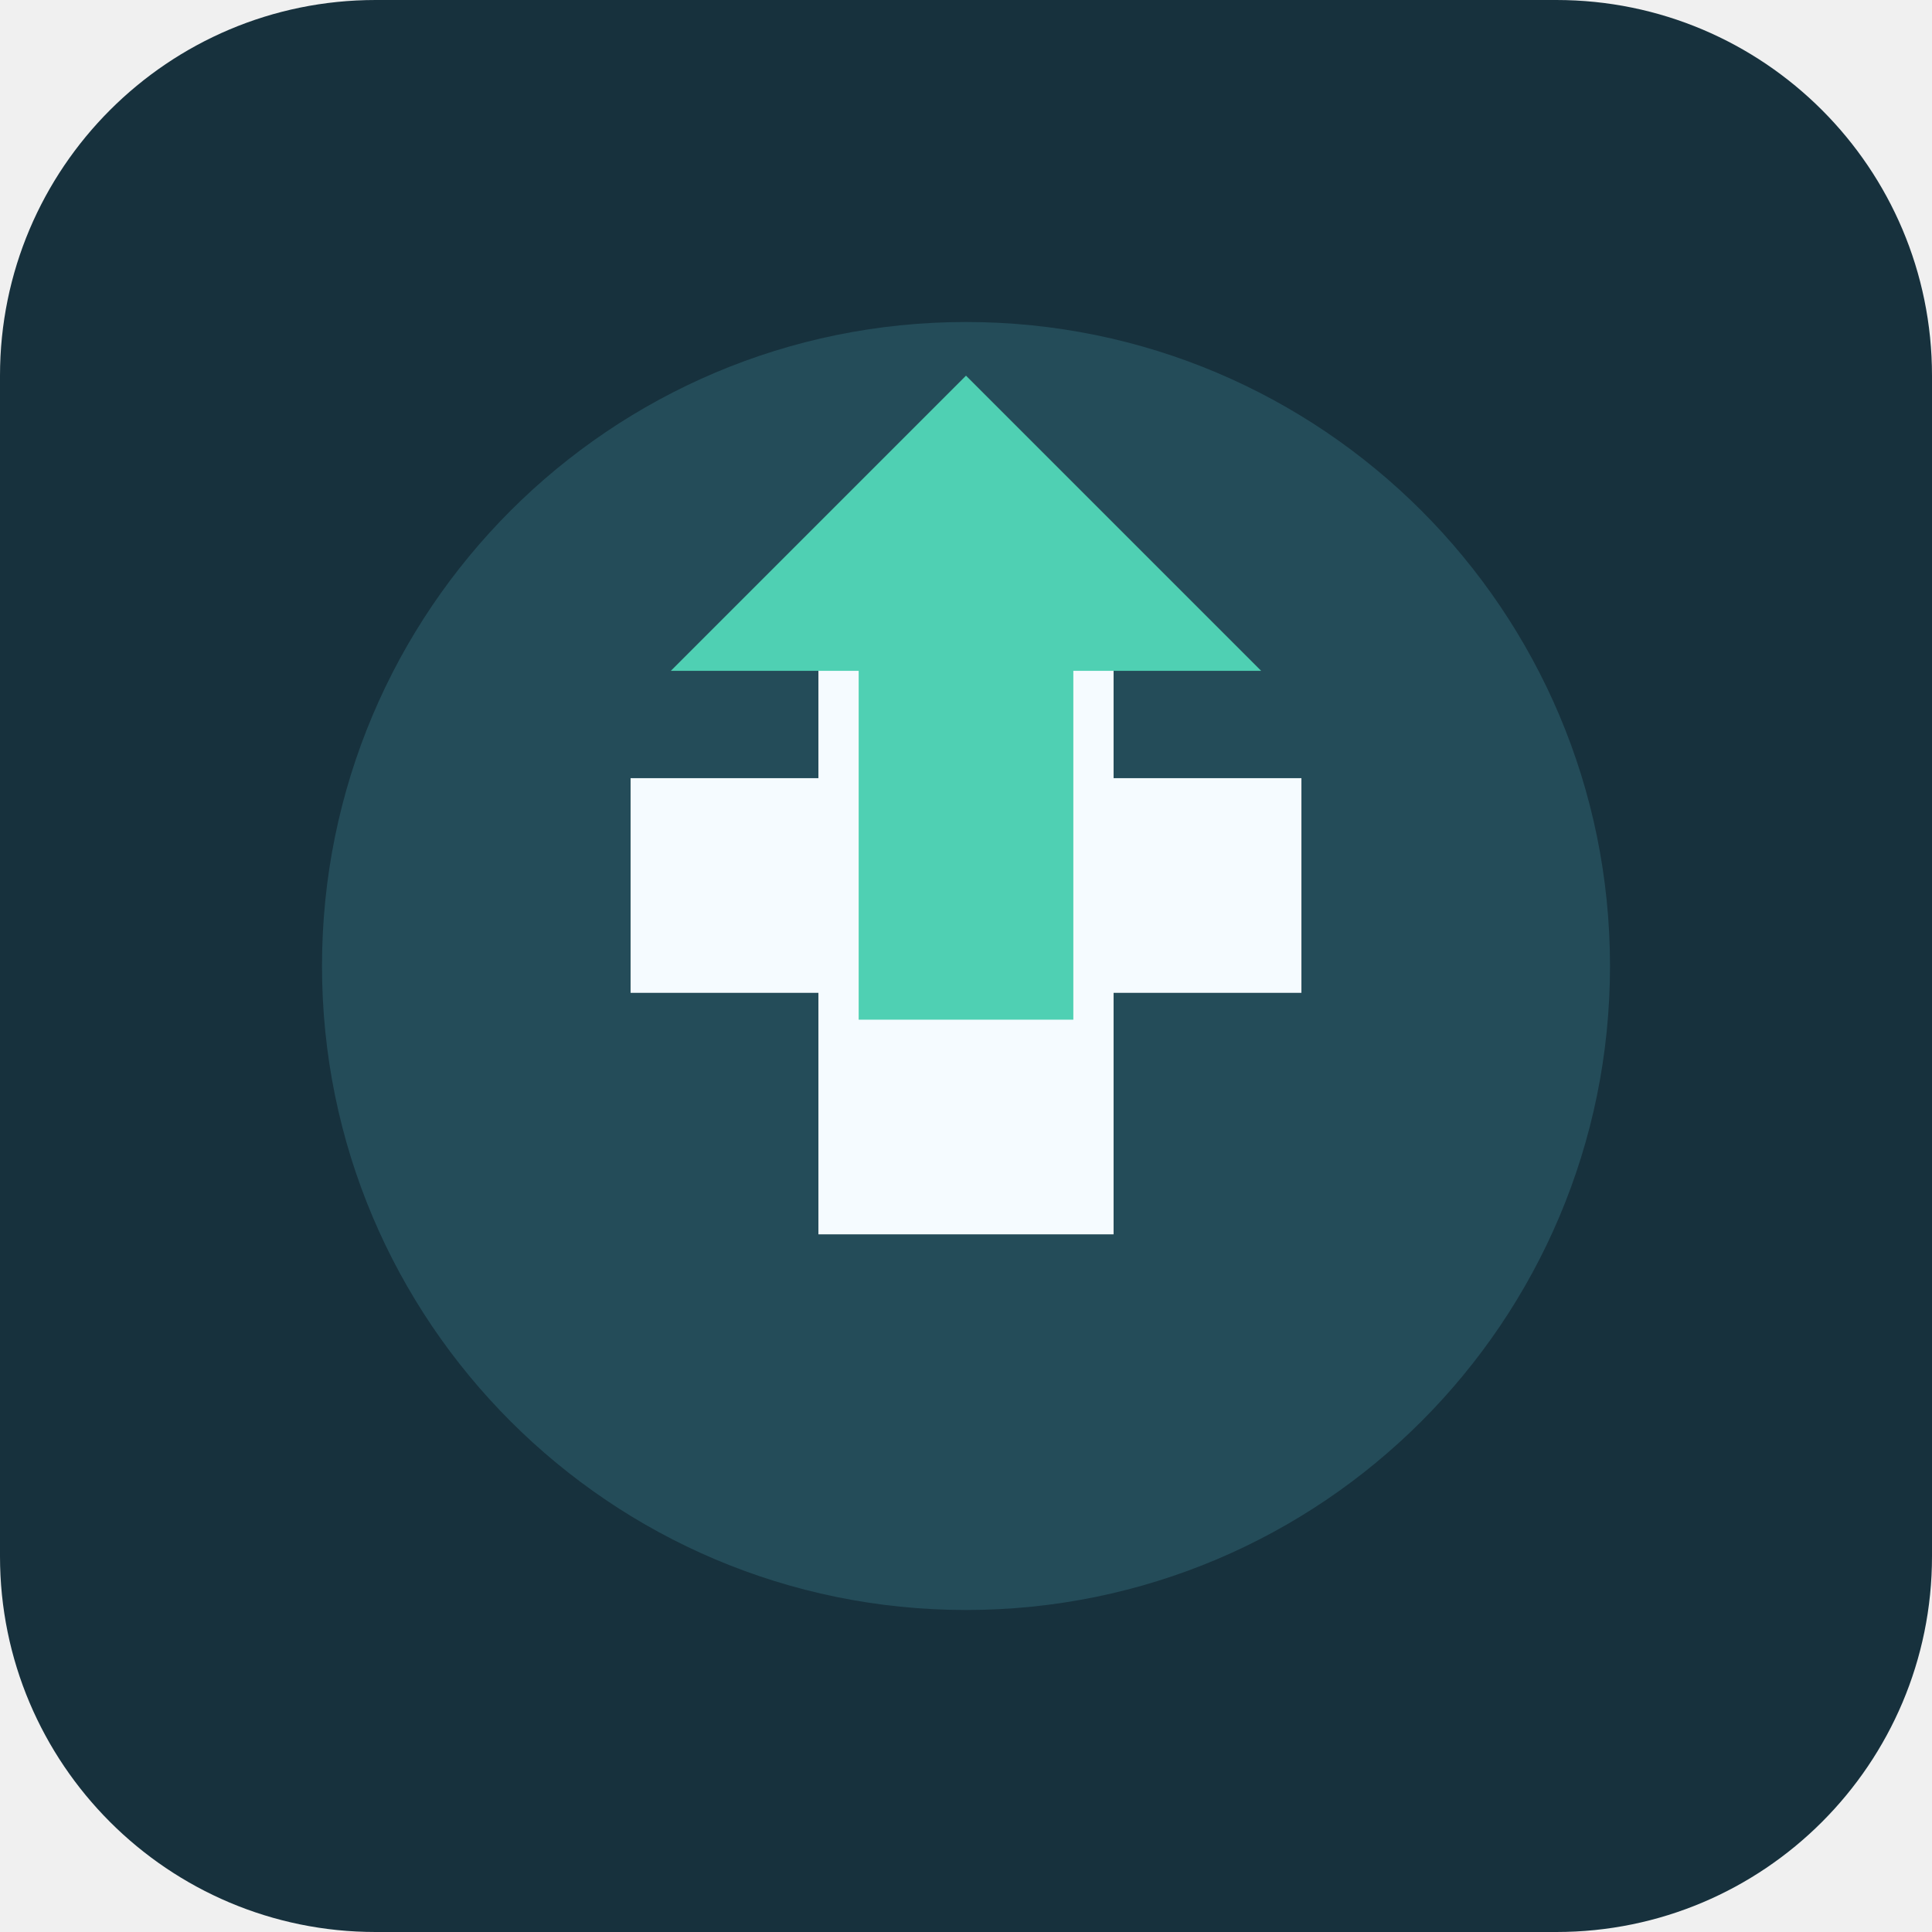
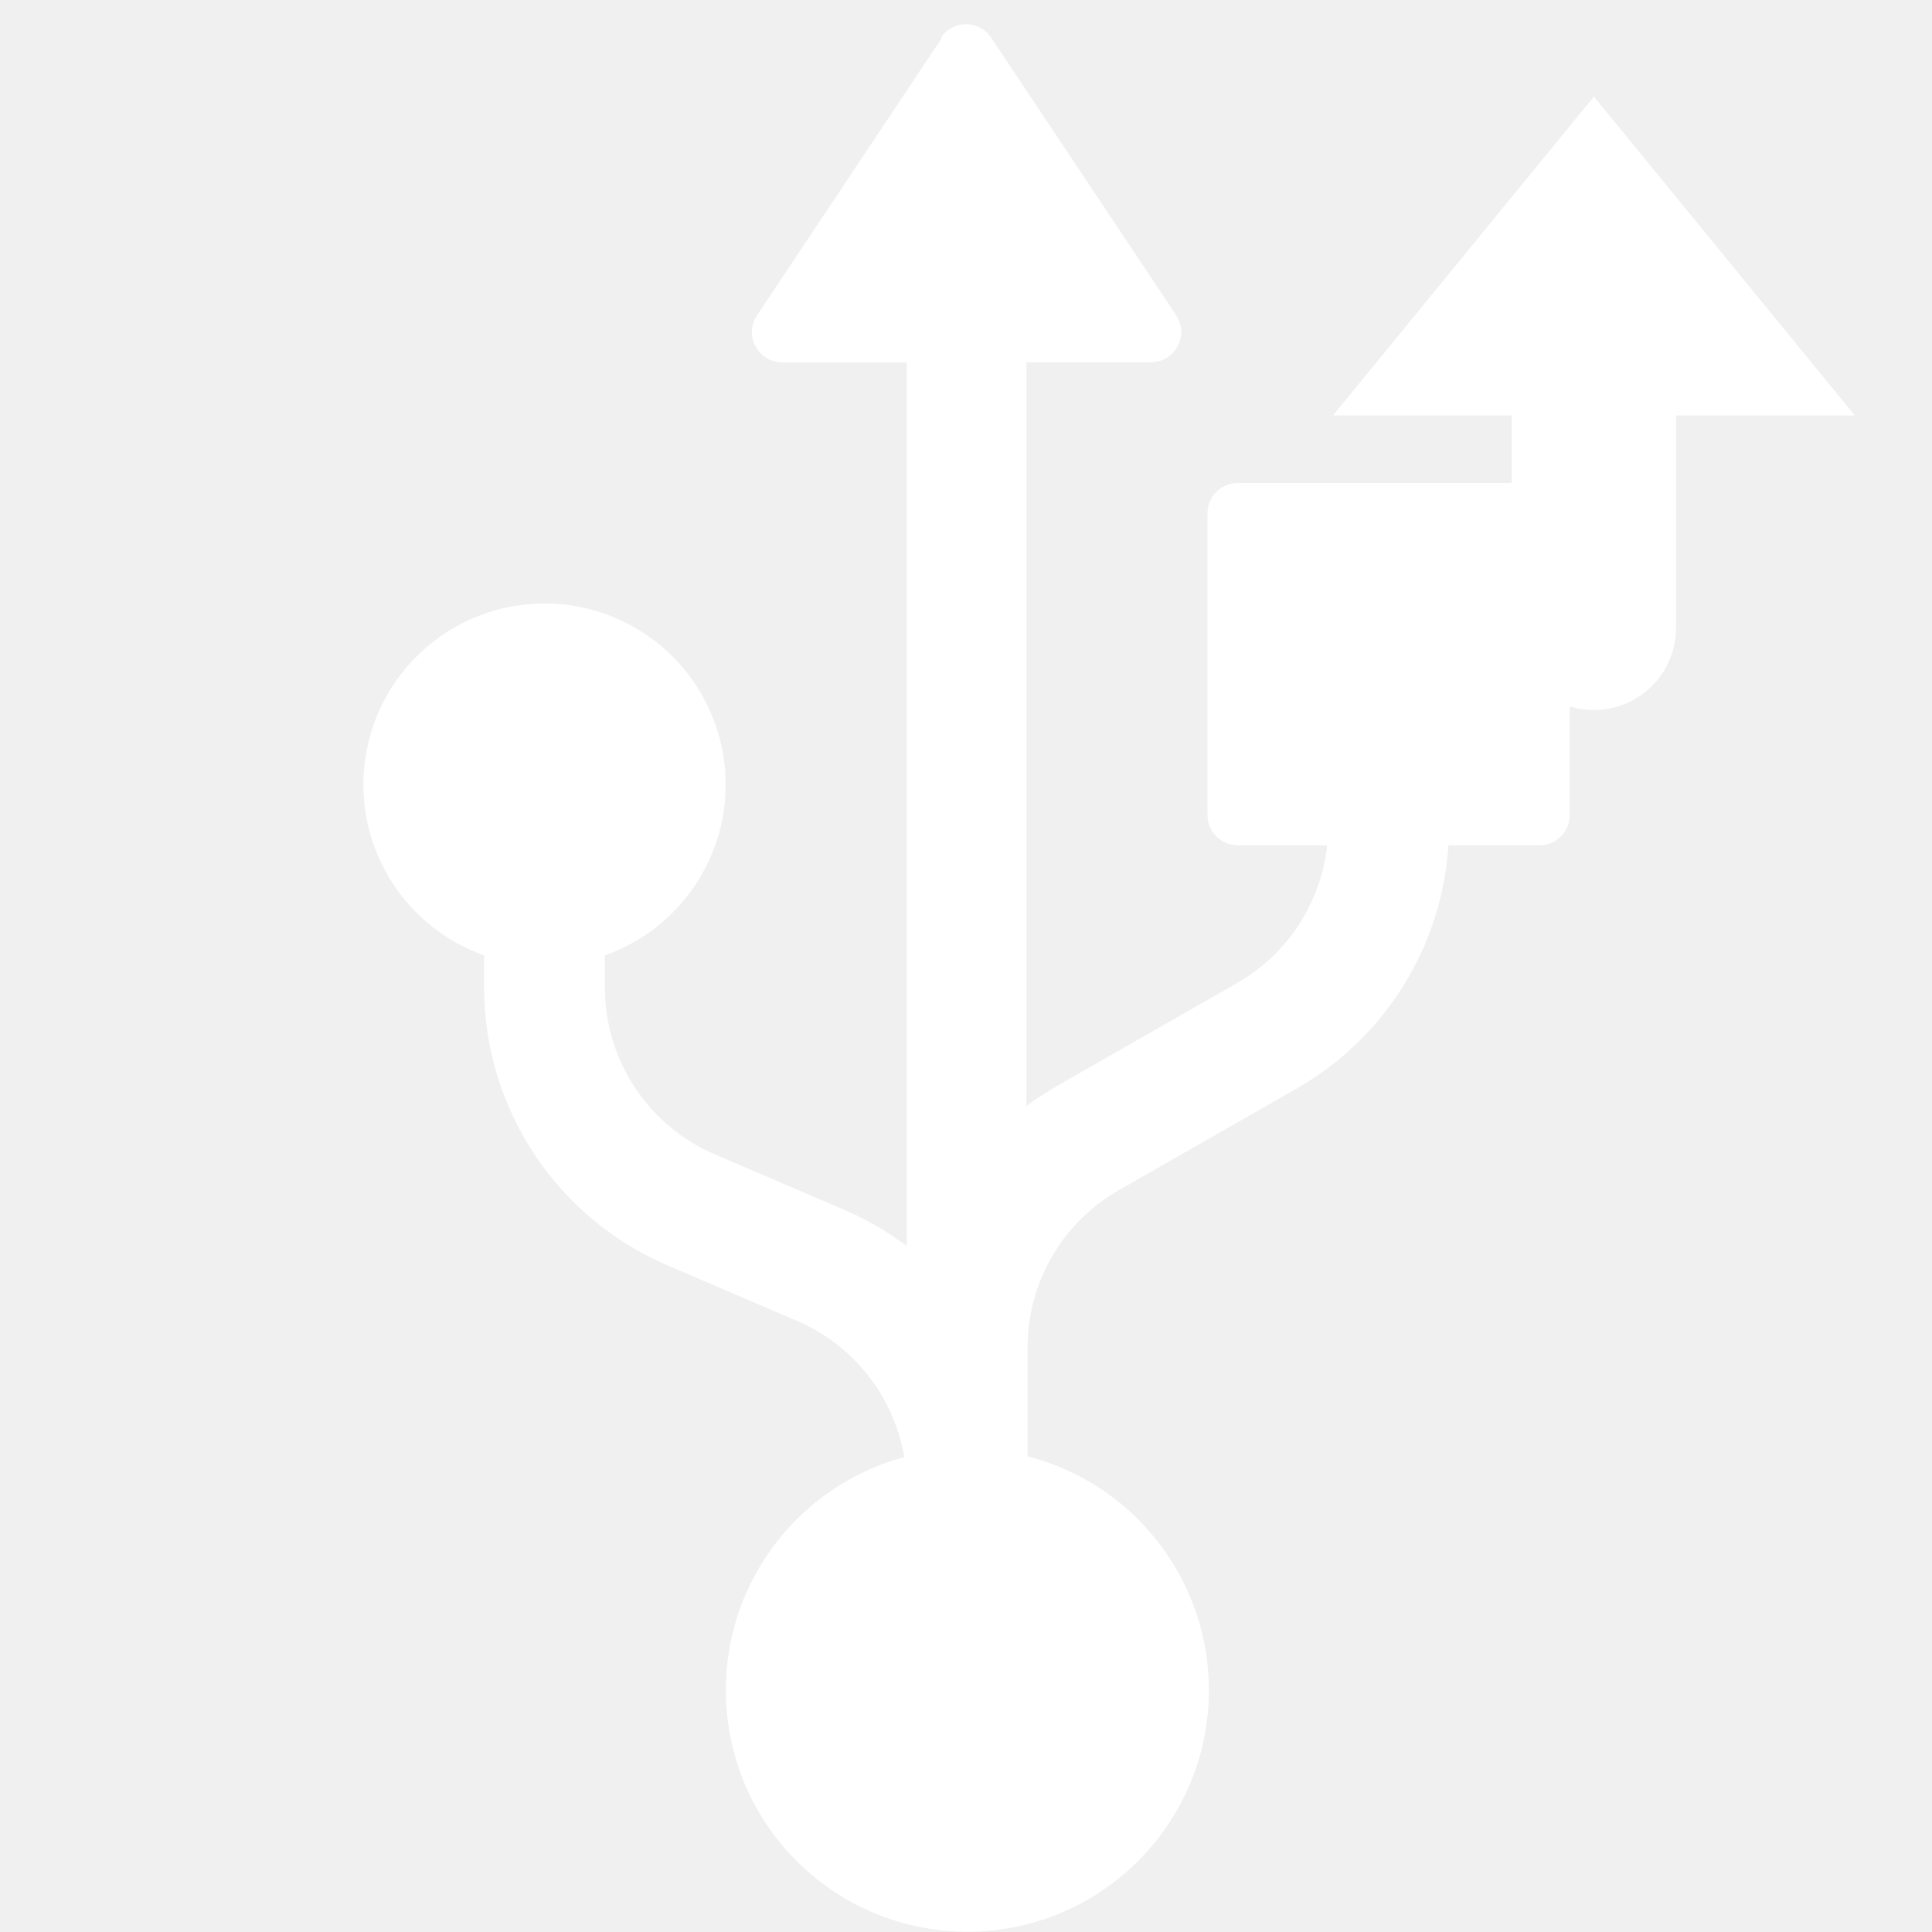
- <svg xmlns="http://www.w3.org/2000/svg" viewBox="0 0 144 144">
-   <rect width="144" height="144" rx="28" fill="#17313d" />
-   <circle cx="72" cy="72" r="48" fill="#244c59" />
-   <path d="M61 92v-18H47V58h14V42h22v16h14v16H83v18H61z" fill="#f5fbff" />
-   <path d="M72 28l22 22H80v26H64V50H50l22-22z" fill="#4fd0b3" />
+ <svg xmlns="http://www.w3.org/2000/svg" width="20" height="20" viewBox="0 0 20 20" role="img" aria-labelledby="title">
+   <path d="m9.752.39-1.916 2.875a.313.313 0 0 0 .26.486h1.291v9.148a3.12 3.12 0 0 0-.643-.373l-1.345-.577a1.875 1.875 0 0 1-1.137-1.726v-.333a1.875 1.875 0 1 0-1.25 0v.333a3.13 3.13 0 0 0 1.894 2.874l1.345.577a1.875 1.875 0 0 1 1.11 1.41 2.5 2.5 0 1 0 1.276-.008v-1.127a1.875 1.875 0 0 1 .946-1.629l1.855-1.06A3.13 3.13 0 0 0 14.994 8.75h.944a.313.313 0 0 0 .312-.313V5.313A.313.313 0 0 0 15.938 5h-3.125a.313.313 0 0 0-.313.313v3.124c0 .173.14.313.313.313h.926a1.875 1.875 0 0 1-.934 1.427l-1.855 1.06a3.75 3.75 0 0 0-.325.212V3.75h1.291a.313.313 0 0 0 .26-.486L10.26.389a.313.313 0 0 0-.52 0" fill="#FFFFFF" />
+   <path d="M16.5 6.5V2.4" stroke="#FFFFFF" stroke-linecap="round" stroke-width="1.7" />
+   <path d="M16.5 1 13.8 4.3h5.4Z" fill="#FFFFFF" />
</svg>
